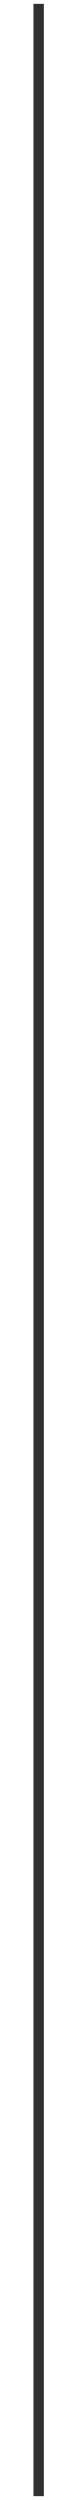
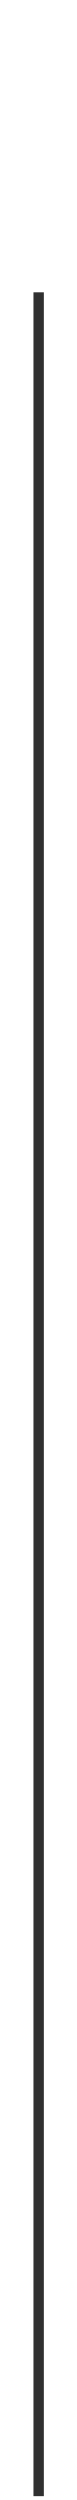
<svg xmlns="http://www.w3.org/2000/svg" version="1.1" viewBox="0 0 20 650">
  <defs>
    <style>
      .cls-1 {
        fill: #303030;
      }
    </style>
  </defs>
  <g>
    <g id="Layer_1">
-       <rect class="cls-1" x="8.7" y="1" width="2.7" height="648" />
+       <g id="Layer_1-2" data-name="Layer_1">
+         <rect class="cls-1" x="8.7" y="76" width="2.7" height="573" />
+       </g>
    </g>
  </g>
</svg>
